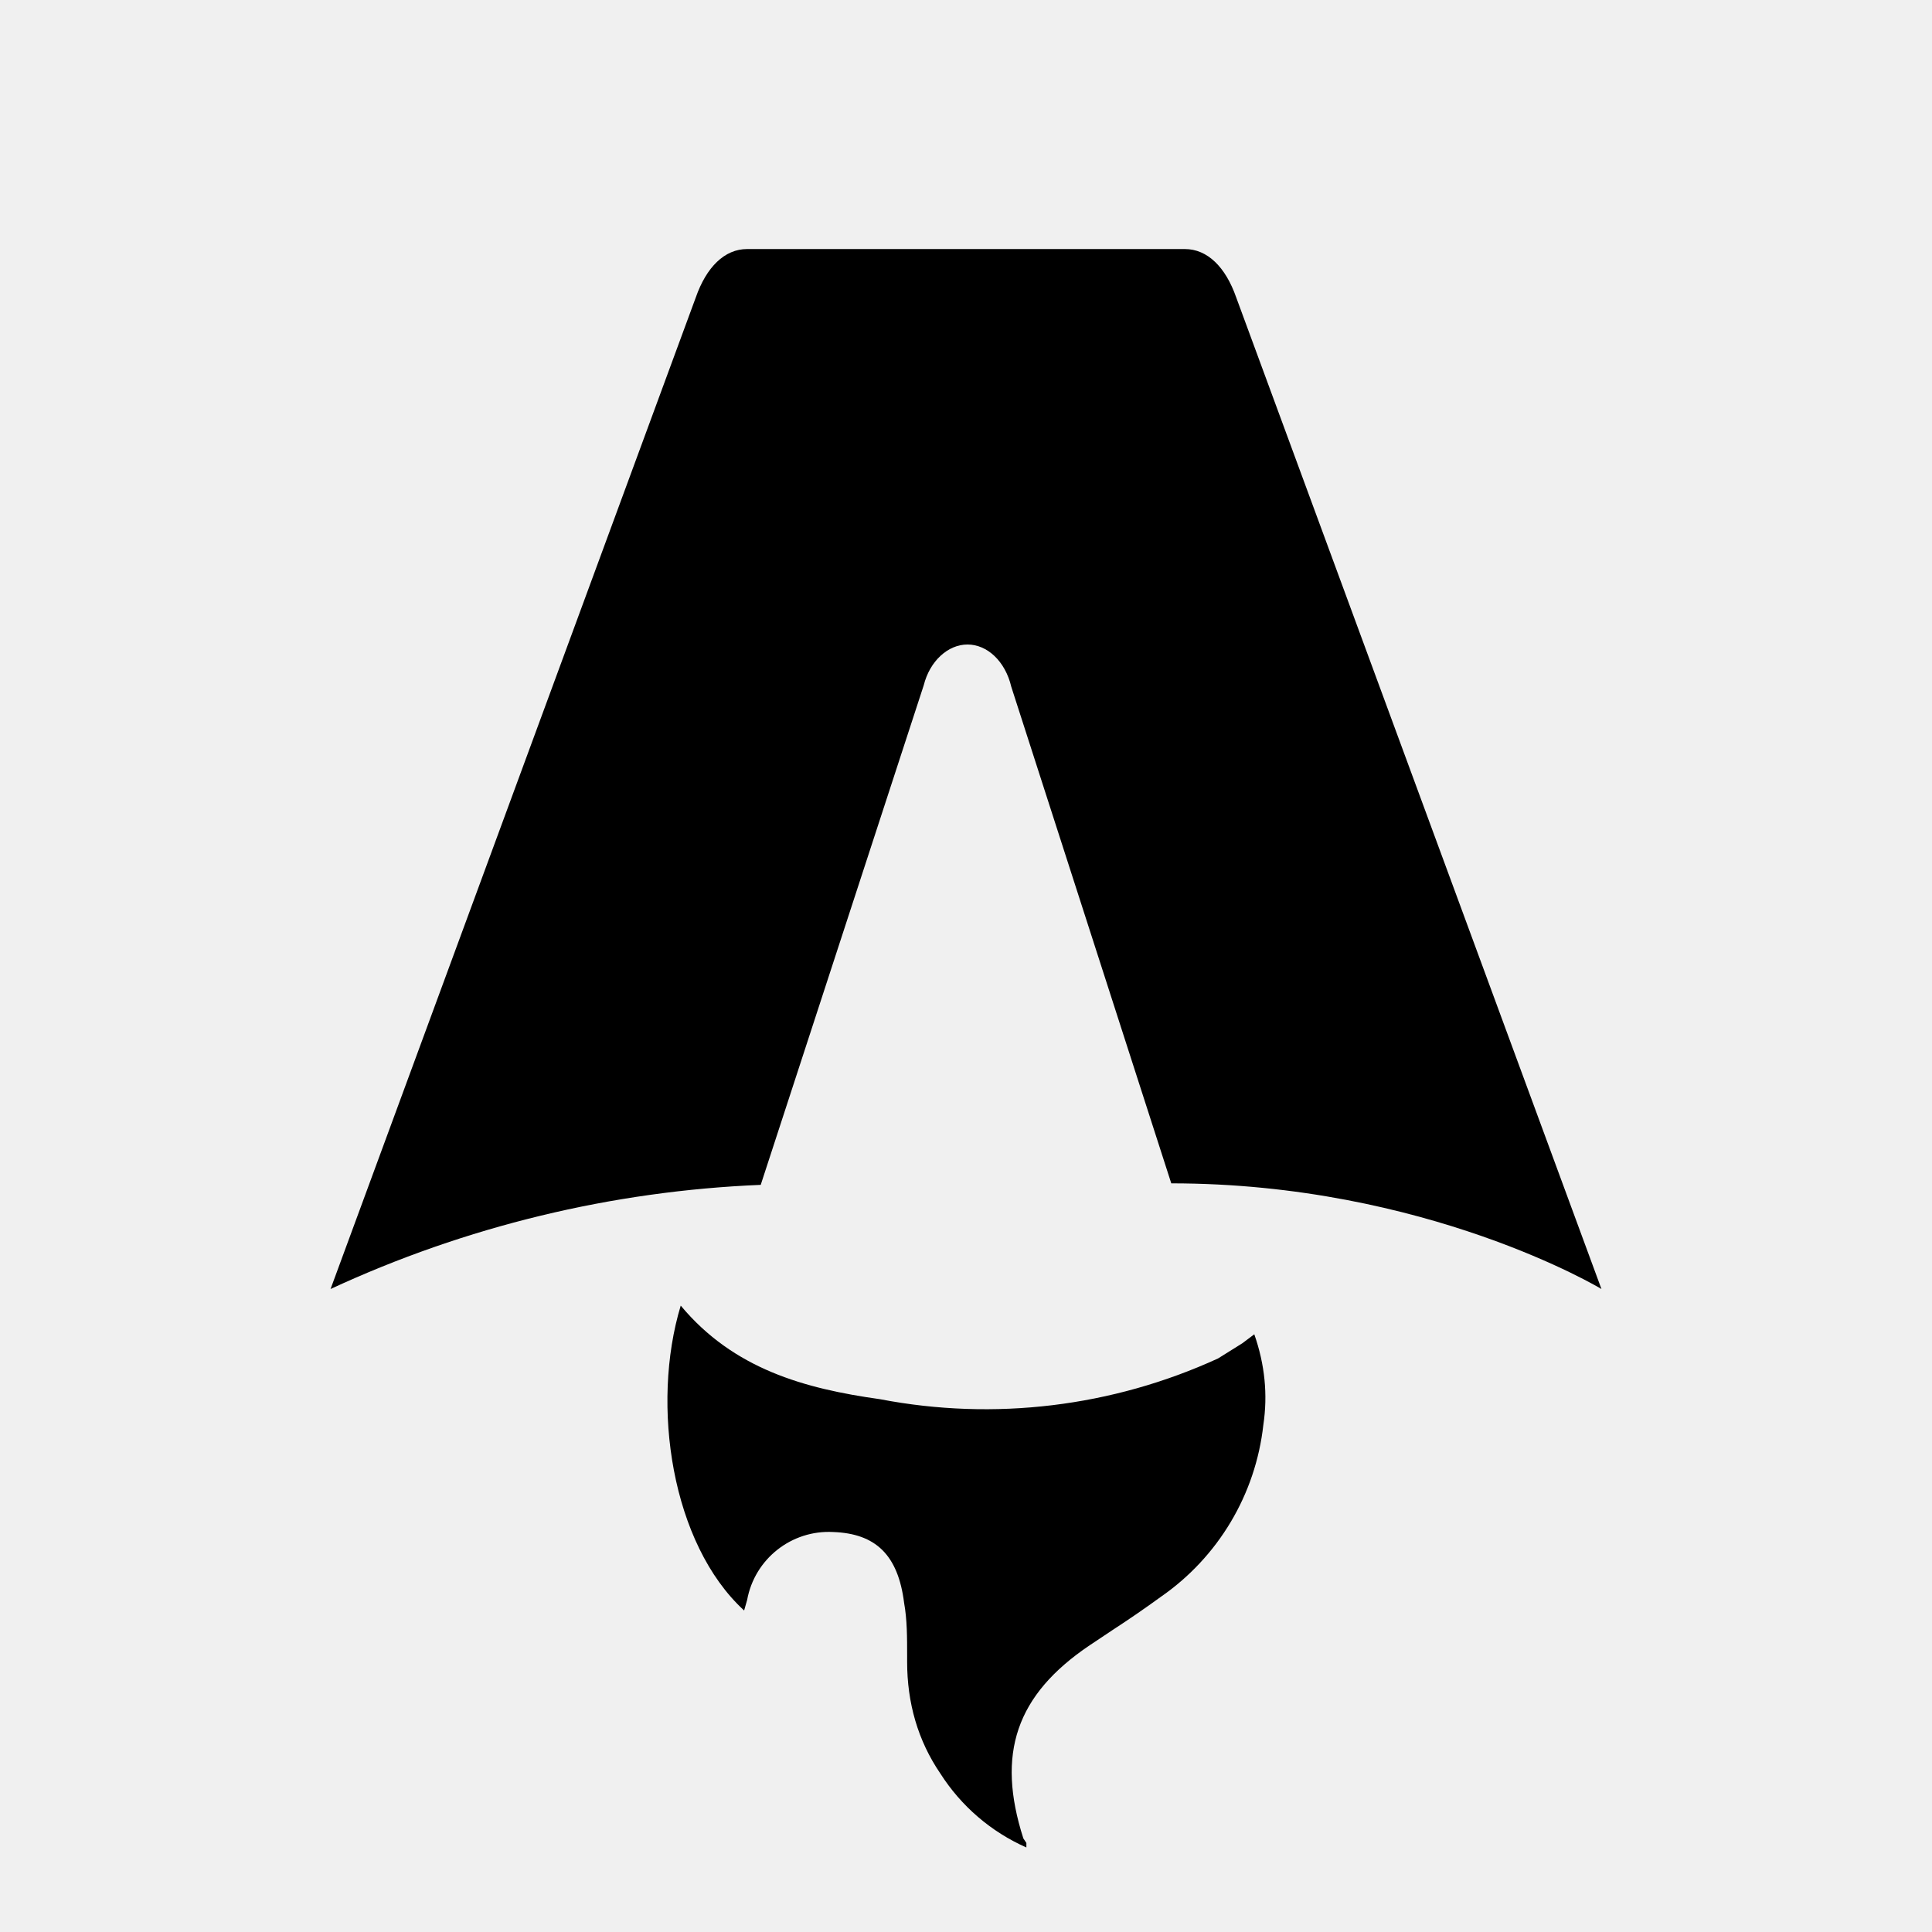
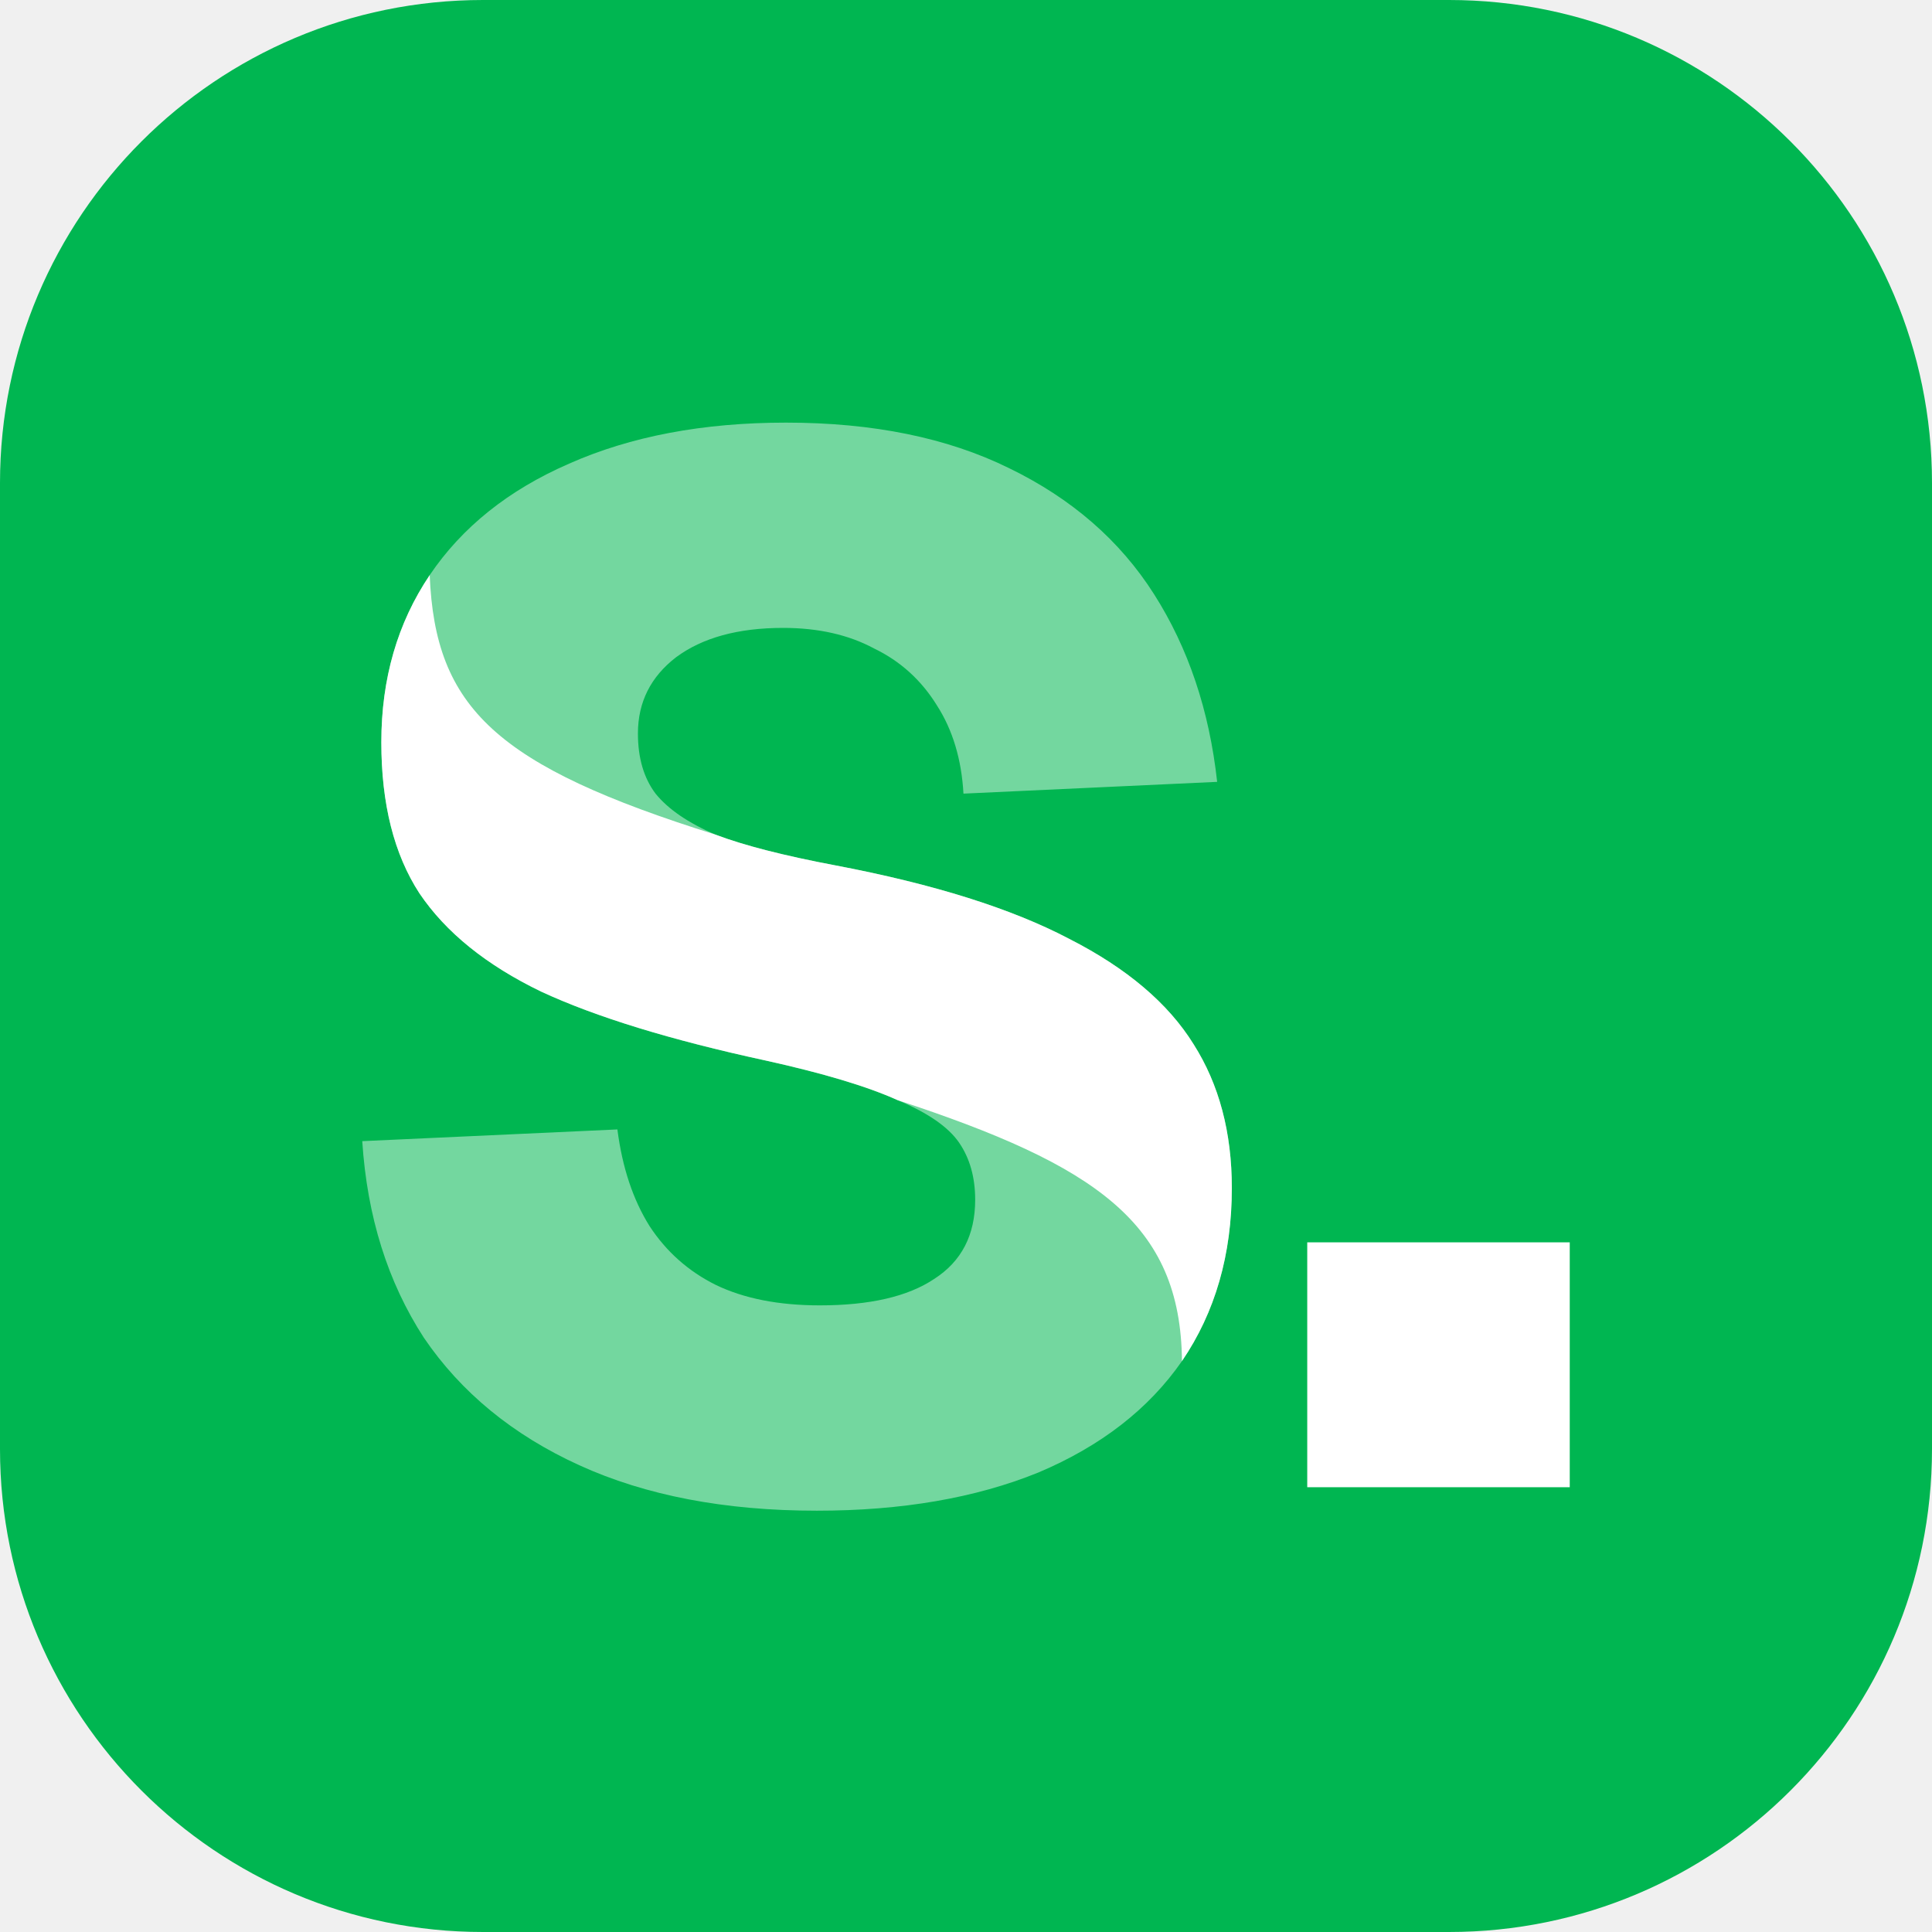
- <svg xmlns="http://www.w3.org/2000/svg" fill="none" viewBox="0 0 128 128">
-   <path d="M50.4 78.5a75.1 75.1 0 0 0-28.5 6.9l24.2-65.7c.7-2 1.9-3.2 3.4-3.2h29c1.5 0 2.7 1.2 3.4 3.2l24.2 65.7s-11.6-7-28.5-7L67 45.5c-.4-1.7-1.6-2.8-2.9-2.8-1.3 0-2.5 1.1-2.9 2.7L50.4 78.5Zm-1.1 28.2Zm-4.2-20.2c-2 6.6-.6 15.8 4.2 20.2a17.5 17.5 0 0 1 .2-.7 5.5 5.5 0 0 1 5.7-4.5c2.8.1 4.3 1.5 4.7 4.7.2 1.1.2 2.3.2 3.5v.4c0 2.7.7 5.2 2.2 7.4a13 13 0 0 0 5.7 4.9v-.3l-.2-.3c-1.8-5.6-.5-9.5 4.4-12.8l1.5-1a73 73 0 0 0 3.2-2.2 16 16 0 0 0 6.8-11.4c.3-2 .1-4-.6-6l-.8.6-1.6 1a37 37 0 0 1-22.4 2.7c-5-.7-9.7-2-13.2-6.2Z" />
-   <style>
-         path { fill: #000; }
-         @media (prefers-color-scheme: dark) {
-             path { fill: #FFF; }
-         }
-     </style>
+ <svg xmlns="http://www.w3.org/2000/svg" width="32" height="32" viewBox="0 0 32 32" fill="none">
+   <rect width="32" height="32" rx="8" fill="#00B651" />
+   <path d="M21.652 20.577H26V24.633H21.652V20.577Z" fill="white" />
+   <path d="M13.529 25.022C12.007 25.022 10.696 24.771 9.595 24.269C8.494 23.767 7.635 23.062 7.02 22.156C6.421 21.233 6.081 20.148 6 18.901L10.226 18.707C10.307 19.338 10.485 19.872 10.76 20.31C11.036 20.731 11.4 21.055 11.853 21.281C12.323 21.508 12.898 21.621 13.578 21.621C14.404 21.621 15.035 21.476 15.472 21.184C15.926 20.893 16.152 20.456 16.152 19.872C16.152 19.5 16.063 19.184 15.885 18.925C15.707 18.666 15.367 18.431 14.865 18.221C14.363 17.994 13.634 17.776 12.679 17.565C11.108 17.225 9.87 16.845 8.963 16.424C8.056 15.986 7.384 15.444 6.947 14.796C6.526 14.149 6.316 13.315 6.316 12.295C6.316 11.242 6.583 10.319 7.117 9.526C7.652 8.733 8.421 8.117 9.425 7.68C10.445 7.227 11.643 7 13.019 7C14.46 7 15.691 7.251 16.711 7.753C17.747 8.255 18.549 8.951 19.115 9.842C19.682 10.732 20.03 11.768 20.16 12.95L15.958 13.145C15.926 12.578 15.78 12.092 15.521 11.688C15.262 11.267 14.914 10.951 14.476 10.74C14.056 10.514 13.553 10.4 12.971 10.4C12.226 10.4 11.635 10.562 11.198 10.886C10.777 11.21 10.566 11.631 10.566 12.149C10.566 12.554 10.663 12.886 10.858 13.145C11.068 13.404 11.4 13.631 11.853 13.825C12.323 14.003 12.987 14.173 13.845 14.335C15.464 14.643 16.751 15.047 17.707 15.549C18.662 16.035 19.35 16.618 19.771 17.298C20.192 17.962 20.403 18.755 20.403 19.678C20.403 20.779 20.127 21.735 19.577 22.544C19.026 23.338 18.233 23.953 17.197 24.39C16.16 24.811 14.938 25.022 13.529 25.022Z" fill="white" fill-opacity="0.45" />
+   <path d="M12.679 17.565C13.634 17.776 14.363 17.994 14.865 18.221C18.152 19.301 19.557 20.257 19.577 22.544C20.128 21.735 20.403 20.779 20.403 19.678C20.403 18.755 20.192 17.962 19.771 17.298C19.35 16.618 18.662 16.035 17.707 15.549C16.752 15.047 15.464 14.643 13.845 14.335C12.987 14.173 12.323 14.003 11.853 13.825C8.212 12.684 7.208 11.727 7.117 9.526C6.583 10.319 6.316 11.242 6.316 12.295C6.316 13.315 6.526 14.149 6.947 14.796C7.384 15.444 8.056 15.986 8.963 16.424C9.87 16.845 11.109 17.225 12.679 17.565Z" fill="white" />
</svg>
